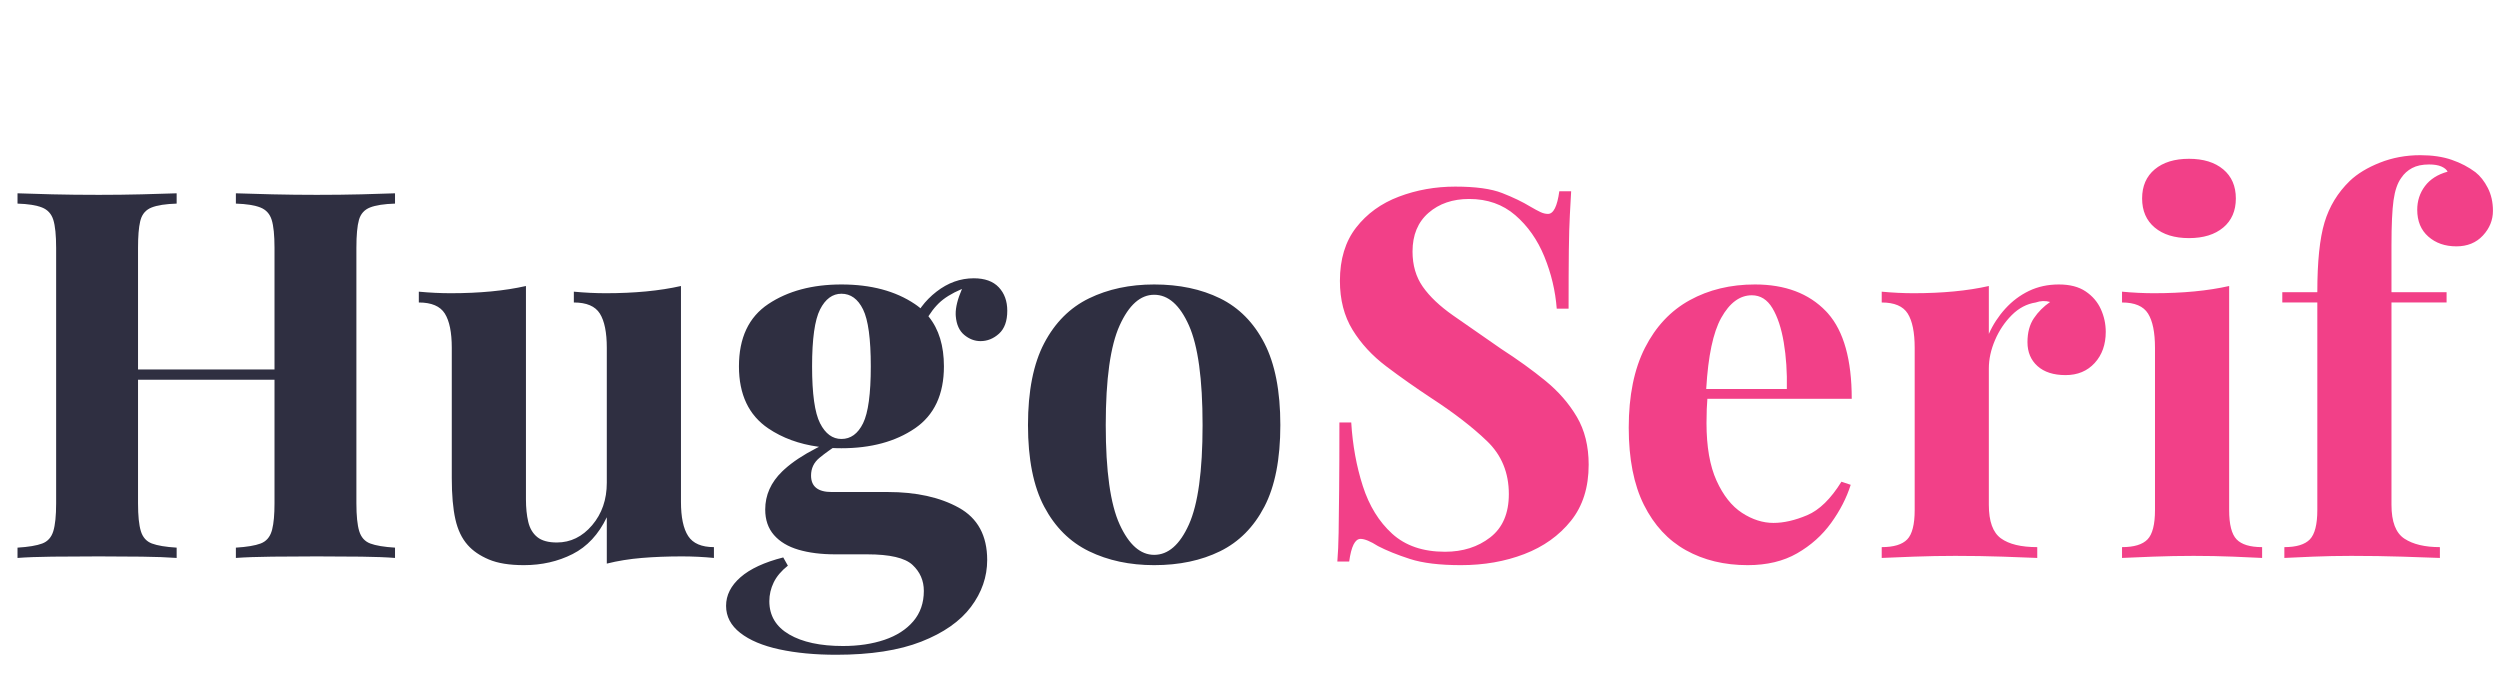
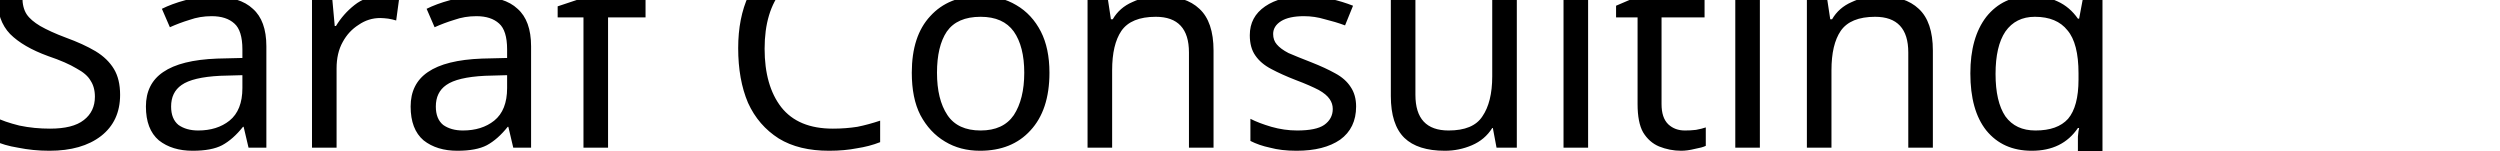
- <svg xmlns="http://www.w3.org/2000/svg" width="233px" height="64px" viewBox="0 0 233 64" version="1.1">
-   <g id="logo-hugo-serif" fill-rule="nonzero">
-     <path id="Hugo" fill="#2F2F41" d="M36.816,52 L36.816,51.04 C35.792,50.976 35.024,50.848 34.512,50.656 C34,50.464 33.656,50.08 33.48,49.504 C33.304,48.928 33.216,48.064 33.216,46.912 L33.216,46.912 L33.216,23.104 C33.216,21.92 33.296,21.048 33.456,20.488 C33.616,19.928 33.96,19.544 34.488,19.336 C35.016,19.128 35.792,19.008 36.816,18.976 L36.816,18.976 L36.816,18.016 C36.016,18.048 34.968,18.08 33.672,18.112 C32.376,18.144 30.992,18.16 29.52,18.16 C28.144,18.16 26.76,18.144 25.368,18.112 C23.976,18.08 22.848,18.048 21.984,18.016 L21.984,18.016 L21.984,18.976 C22.976,19.008 23.736,19.128 24.264,19.336 C24.792,19.544 25.144,19.928 25.32,20.488 C25.496,21.048 25.584,21.92 25.584,23.104 L25.584,23.104 L25.584,34.432 L12.864,34.432 L12.864,23.104 C12.864,22.028 12.93,21.209 13.062,20.648 L13.104,20.488 C13.264,19.928 13.608,19.544 14.136,19.336 C14.664,19.128 15.44,19.008 16.464,18.976 L16.464,18.976 L16.464,18.016 C15.6,18.048 14.512,18.08 13.2,18.112 C11.888,18.144 10.56,18.16 9.216,18.16 C7.648,18.16 6.2,18.144 4.872,18.112 C3.544,18.08 2.464,18.048 1.632,18.016 L1.632,18.016 L1.632,18.976 C2.624,19.008 3.384,19.128 3.912,19.336 C4.44,19.544 4.792,19.928 4.968,20.488 C5.144,21.048 5.232,21.92 5.232,23.104 L5.232,23.104 L5.232,46.912 C5.232,48.064 5.144,48.928 4.968,49.504 C4.792,50.08 4.448,50.464 3.936,50.656 C3.424,50.848 2.656,50.976 1.632,51.04 L1.632,51.04 L1.632,52 C2.464,51.936 3.544,51.896 4.872,51.88 C6.2,51.864 7.648,51.856 9.216,51.856 C10.56,51.856 11.888,51.864 13.2,51.88 C14.512,51.896 15.6,51.936 16.464,52 L16.464,52 L16.464,51.04 C15.44,50.976 14.672,50.848 14.16,50.656 C13.648,50.464 13.304,50.08 13.128,49.504 C12.952,48.928 12.864,48.064 12.864,46.912 L12.864,46.912 L12.864,35.392 L25.584,35.392 L25.584,46.912 C25.584,47.959 25.511,48.769 25.366,49.34 L25.32,49.504 C25.144,50.08 24.8,50.464 24.288,50.656 C23.776,50.848 23.008,50.976 21.984,51.04 L21.984,51.04 L21.984,52 C22.848,51.936 23.976,51.896 25.368,51.88 C26.76,51.864 28.144,51.856 29.52,51.856 C30.992,51.856 32.376,51.864 33.672,51.88 C34.968,51.896 36.016,51.936 36.816,52 L36.816,52 Z M48.826,52.672 C50.49,52.672 52.002,52.328 53.362,51.64 C54.722,50.952 55.786,49.808 56.554,48.208 L56.554,48.208 L56.554,52.528 C57.578,52.272 58.666,52.096 59.818,52 C60.97,51.904 62.218,51.856 63.562,51.856 C64.554,51.856 65.546,51.904 66.538,52 L66.538,52 L66.538,50.992 C65.386,50.992 64.586,50.648 64.138,49.96 C63.69,49.272 63.466,48.208 63.466,46.768 L63.466,46.768 L63.466,26.656 C62.474,26.88 61.394,27.048 60.226,27.16 C59.058,27.272 57.802,27.328 56.458,27.328 C55.498,27.328 54.506,27.28 53.482,27.184 L53.482,27.184 L53.482,28.192 C54.666,28.192 55.474,28.536 55.906,29.224 C56.338,29.912 56.554,30.976 56.554,32.416 L56.554,32.416 L56.554,44.992 C56.554,46.56 56.098,47.88 55.186,48.952 C54.274,50.024 53.178,50.56 51.898,50.56 C51.098,50.56 50.49,50.392 50.074,50.056 C49.658,49.72 49.378,49.248 49.234,48.64 C49.09,48.032 49.018,47.328 49.018,46.528 L49.018,46.528 L49.018,26.656 C48.026,26.88 46.946,27.048 45.778,27.16 C44.61,27.272 43.354,27.328 42.01,27.328 C41.05,27.328 40.058,27.28 39.034,27.184 L39.034,27.184 L39.034,28.192 C40.218,28.192 41.026,28.536 41.458,29.224 C41.89,29.912 42.106,30.976 42.106,32.416 L42.106,32.416 L42.106,44.56 C42.106,46.128 42.218,47.408 42.442,48.4 C42.666,49.392 43.05,50.192 43.594,50.8 C44.074,51.344 44.73,51.792 45.562,52.144 C46.394,52.496 47.482,52.672 48.826,52.672 Z M77.942,61.024 C81.142,61.024 83.782,60.616 85.862,59.8 C87.942,58.984 89.486,57.904 90.494,56.56 C91.502,55.216 92.006,53.76 92.006,52.192 C92.006,49.92 91.126,48.296 89.366,47.32 C87.606,46.344 85.398,45.856 82.742,45.856 L82.742,45.856 L77.51,45.856 C76.23,45.856 75.59,45.344 75.59,44.32 C75.59,43.648 75.854,43.096 76.382,42.664 C76.646,42.448 76.92,42.238 77.204,42.034 L77.603,41.757 L77.973,41.77 L77.973,41.77 L78.422,41.776 C81.174,41.776 83.454,41.16 85.262,39.928 C87.07,38.696 87.974,36.768 87.974,34.144 C87.974,32.232 87.506,30.693 86.568,29.527 L86.528,29.48 L86.555,29.436 C86.786,29.074 87.032,28.752 87.295,28.469 L87.494,28.264 C87.992,27.78 88.693,27.343 89.597,26.956 L89.657,26.931 L89.638,26.976 C89.249,27.881 89.06,28.648 89.069,29.279 L89.078,29.464 C89.142,30.248 89.406,30.832 89.87,31.216 C90.334,31.6 90.838,31.792 91.382,31.792 C92.022,31.792 92.598,31.56 93.11,31.096 C93.622,30.632 93.878,29.92 93.878,28.96 C93.878,28.064 93.614,27.336 93.086,26.776 C92.558,26.216 91.782,25.936 90.758,25.936 C89.51,25.936 88.35,26.352 87.278,27.184 C86.742,27.6 86.28,28.068 85.892,28.588 L85.788,28.734 L85.679,28.642 C85.612,28.588 85.544,28.536 85.475,28.485 L85.262,28.336 C83.454,27.12 81.174,26.512 78.422,26.512 C75.702,26.512 73.43,27.12 71.606,28.336 C69.782,29.552 68.87,31.488 68.87,34.144 C68.87,36.768 69.782,38.696 71.606,39.928 C72.924,40.818 74.475,41.386 76.259,41.633 L76.336,41.643 L76.051,41.786 C74.847,42.407 73.87,43.055 73.12,43.732 L72.902,43.936 C71.846,44.96 71.318,46.144 71.318,47.488 C71.318,48.448 71.59,49.24 72.134,49.864 C72.678,50.488 73.438,50.944 74.414,51.232 C75.39,51.52 76.534,51.664 77.846,51.664 L77.846,51.664 L80.822,51.664 C82.934,51.664 84.342,51.992 85.046,52.648 C85.75,53.304 86.102,54.112 86.102,55.072 C86.102,56.192 85.774,57.136 85.118,57.904 C84.462,58.672 83.566,59.248 82.43,59.632 C81.294,60.016 80.006,60.208 78.566,60.208 C76.454,60.208 74.782,59.848 73.55,59.128 C72.318,58.408 71.702,57.376 71.702,56.032 C71.702,55.424 71.838,54.84 72.11,54.28 C72.382,53.72 72.822,53.2 73.43,52.72 L73.43,52.72 L72.998,51.952 C71.238,52.4 69.91,53.016 69.014,53.8 C68.118,54.584 67.67,55.472 67.67,56.464 C67.67,57.456 68.11,58.296 68.99,58.984 C69.87,59.672 71.086,60.184 72.638,60.52 C74.19,60.856 75.958,61.024 77.942,61.024 Z M78.422,40.912 C77.59,40.912 76.926,40.424 76.43,39.448 C75.934,38.472 75.686,36.704 75.686,34.144 C75.686,31.584 75.934,29.816 76.43,28.84 C76.926,27.864 77.59,27.376 78.422,27.376 C79.286,27.376 79.958,27.864 80.438,28.84 C80.918,29.816 81.158,31.584 81.158,34.144 C81.158,36.704 80.918,38.472 80.438,39.448 C79.958,40.424 79.286,40.912 78.422,40.912 Z M107.568,52.672 C109.904,52.672 111.952,52.24 113.712,51.376 C115.472,50.512 116.848,49.128 117.84,47.224 C118.832,45.32 119.328,42.784 119.328,39.616 C119.328,36.448 118.832,33.904 117.84,31.984 C116.848,30.064 115.472,28.672 113.712,27.808 C111.952,26.944 109.904,26.512 107.568,26.512 C105.296,26.512 103.272,26.944 101.496,27.808 C99.72,28.672 98.328,30.064 97.32,31.984 C96.312,33.904 95.808,36.448 95.808,39.616 C95.808,42.784 96.312,45.32 97.32,47.224 C98.328,49.128 99.72,50.512 101.496,51.376 C103.272,52.24 105.296,52.672 107.568,52.672 Z M107.568,51.712 C106.288,51.712 105.216,50.768 104.352,48.88 C103.488,46.992 103.056,43.904 103.056,39.616 C103.056,35.328 103.488,32.232 104.352,30.328 C105.216,28.424 106.288,27.472 107.568,27.472 C108.88,27.472 109.96,28.424 110.808,30.328 C111.656,32.232 112.08,35.328 112.08,39.616 C112.08,43.904 111.656,46.992 110.808,48.88 C109.96,50.768 108.88,51.712 107.568,51.712 Z" />
-     <path id="Serif" fill="#f24088" d="M136.16,52.672 C138.304,52.672 140.272,52.328 142.064,51.64 C143.856,50.952 145.304,49.92 146.408,48.544 C147.512,47.168 148.064,45.424 148.064,43.312 C148.064,41.584 147.696,40.096 146.96,38.848 C146.224,37.6 145.248,36.48 144.032,35.488 C142.816,34.496 141.44,33.504 139.904,32.512 C138.144,31.296 136.648,30.256 135.416,29.392 C134.184,28.528 133.248,27.64 132.608,26.728 C131.968,25.816 131.648,24.72 131.648,23.44 C131.648,21.904 132.144,20.704 133.136,19.84 C134.128,18.976 135.392,18.544 136.928,18.544 C138.624,18.544 140.056,19.048 141.224,20.056 C142.392,21.064 143.296,22.352 143.936,23.92 C144.576,25.488 144.96,27.104 145.088,28.768 L145.088,28.768 L146.192,28.768 C146.192,26.528 146.2,24.72 146.216,23.344 C146.232,21.968 146.264,20.856 146.312,20.008 C146.36,19.16 146.4,18.432 146.432,17.824 L146.432,17.824 L145.328,17.824 C145.136,19.232 144.784,19.936 144.272,19.936 C144.048,19.936 143.816,19.88 143.576,19.768 C143.336,19.656 143.024,19.488 142.64,19.264 C141.904,18.816 141.024,18.392 140,17.992 C138.976,17.592 137.52,17.392 135.632,17.392 C133.776,17.392 132.024,17.704 130.376,18.328 C128.728,18.952 127.4,19.912 126.392,21.208 C125.384,22.504 124.88,24.16 124.88,26.176 C124.88,27.936 125.272,29.456 126.056,30.736 C126.84,32.016 127.888,33.152 129.2,34.144 C130.512,35.136 131.92,36.128 133.424,37.12 C135.536,38.496 137.264,39.832 138.608,41.128 C139.952,42.424 140.624,44.064 140.624,46.048 C140.624,47.84 140.048,49.184 138.896,50.08 C137.744,50.976 136.336,51.424 134.672,51.424 C132.624,51.424 130.984,50.864 129.752,49.744 C128.52,48.624 127.608,47.144 127.016,45.304 C126.424,43.464 126.064,41.488 125.936,39.376 L125.936,39.376 L124.832,39.376 C124.832,41.904 124.824,43.992 124.808,45.64 C124.792,47.288 124.776,48.624 124.76,49.648 C124.744,50.672 124.704,51.568 124.64,52.336 L124.64,52.336 L125.744,52.336 C125.936,50.928 126.288,50.224 126.8,50.224 C127.184,50.224 127.728,50.448 128.432,50.896 C129.232,51.312 130.224,51.712 131.408,52.096 C132.592,52.48 134.176,52.672 136.16,52.672 Z M162.886,52.672 C164.678,52.672 166.214,52.304 167.494,51.568 C168.774,50.832 169.83,49.888 170.662,48.736 C171.494,47.584 172.102,46.4 172.486,45.184 L172.486,45.184 L171.622,44.896 C170.63,46.496 169.566,47.536 168.43,48.016 C167.294,48.496 166.246,48.736 165.286,48.736 C164.294,48.736 163.318,48.424 162.358,47.8 C161.398,47.176 160.606,46.176 159.982,44.8 C159.358,43.424 159.046,41.632 159.046,39.424 C159.046,38.976 159.054,38.544 159.07,38.128 C159.086,37.712 159.11,37.312 159.142,36.928 L159.124,37.168 L172.582,37.168 C172.582,33.532 171.84,30.875 170.357,29.197 L170.182,29.008 C168.582,27.344 166.374,26.512 163.558,26.512 C161.286,26.512 159.262,27 157.486,27.976 C155.71,28.952 154.318,30.432 153.31,32.416 C152.302,34.4 151.798,36.88 151.798,39.856 C151.798,42.768 152.27,45.168 153.214,47.056 C154.158,48.944 155.462,50.352 157.126,51.28 C158.79,52.208 160.71,52.672 162.886,52.672 Z M159.021,36.22 C159.2,33.175 159.664,30.979 160.414,29.632 C161.198,28.224 162.15,27.52 163.27,27.52 C164.07,27.52 164.71,27.92 165.19,28.72 C165.67,29.52 166.022,30.584 166.246,31.912 C166.47,33.24 166.566,34.688 166.534,36.256 L166.534,36.256 L159.018,36.256 L159.021,36.22 Z M189.872,52 L189.872,50.992 C188.368,50.992 187.24,50.72 186.488,50.176 C185.736,49.632 185.36,48.592 185.36,47.056 L185.36,47.056 L185.36,34.336 C185.36,33.472 185.552,32.592 185.936,31.696 C186.32,30.8 186.84,30.024 187.496,29.368 C188.152,28.712 188.896,28.32 189.728,28.192 C190.176,28.032 190.624,28.016 191.072,28.144 C190.464,28.56 189.96,29.064 189.56,29.656 C189.16,30.248 188.96,30.992 188.96,31.888 C188.96,32.816 189.272,33.56 189.896,34.12 C190.52,34.68 191.392,34.96 192.512,34.96 C193.632,34.96 194.536,34.584 195.224,33.832 C195.912,33.08 196.256,32.112 196.256,30.928 C196.256,30.192 196.104,29.488 195.8,28.816 C195.496,28.144 195.024,27.592 194.384,27.16 C193.744,26.728 192.912,26.512 191.888,26.512 C190.864,26.512 189.936,26.712 189.104,27.112 C188.272,27.512 187.536,28.064 186.896,28.768 C186.256,29.472 185.744,30.256 185.36,31.12 L185.36,31.12 L185.36,26.656 C184.368,26.88 183.288,27.048 182.12,27.16 C180.952,27.272 179.696,27.328 178.352,27.328 C177.392,27.328 176.4,27.28 175.376,27.184 L175.376,27.184 L175.376,28.192 C176.56,28.192 177.368,28.536 177.8,29.224 C178.232,29.912 178.448,30.976 178.448,32.416 L178.448,32.416 L178.448,47.536 C178.448,48.88 178.216,49.792 177.752,50.272 C177.288,50.752 176.496,50.992 175.376,50.992 L175.376,50.992 L175.376,52 C176.048,51.968 177.04,51.928 178.352,51.88 C179.664,51.832 180.96,51.808 182.24,51.808 C183.776,51.808 185.248,51.832 186.656,51.88 C188.064,51.928 189.136,51.968 189.872,52 L189.872,52 Z M204.013,22.192 C205.357,22.192 206.421,21.864 207.205,21.208 C207.989,20.552 208.381,19.648 208.381,18.496 C208.381,17.344 207.989,16.44 207.205,15.784 C206.421,15.128 205.357,14.8 204.013,14.8 C202.669,14.8 201.605,15.128 200.821,15.784 C200.037,16.44 199.645,17.344 199.645,18.496 C199.645,19.648 200.037,20.552 200.821,21.208 C201.605,21.864 202.669,22.192 204.013,22.192 Z M210.829,52 L210.829,50.992 C209.709,50.992 208.917,50.752 208.453,50.272 C207.989,49.792 207.757,48.88 207.757,47.536 L207.757,47.536 L207.757,26.656 C206.765,26.88 205.685,27.048 204.517,27.16 C203.349,27.272 202.093,27.328 200.749,27.328 C199.789,27.328 198.797,27.28 197.773,27.184 L197.773,27.184 L197.773,28.192 C198.957,28.192 199.765,28.536 200.197,29.224 C200.629,29.912 200.845,30.976 200.845,32.416 L200.845,32.416 L200.845,47.536 C200.845,48.88 200.613,49.792 200.149,50.272 C199.685,50.752 198.893,50.992 197.773,50.992 L197.773,50.992 L197.773,52 C198.413,51.968 199.373,51.928 200.653,51.88 C201.933,51.832 203.197,51.808 204.445,51.808 C205.693,51.808 206.925,51.832 208.141,51.88 C209.357,51.928 210.253,51.968 210.829,52 L210.829,52 Z M227.398,52 L227.398,50.992 C225.99,50.992 224.886,50.728 224.086,50.2 C223.286,49.672 222.886,48.624 222.886,47.056 L222.886,47.056 L222.886,28.192 L228.022,28.192 L228.022,27.232 L222.886,27.232 L222.886,22.864 C222.886,20.976 222.95,19.576 223.078,18.664 C223.206,17.752 223.446,17.056 223.798,16.576 C224.054,16.192 224.39,15.888 224.806,15.664 C225.222,15.44 225.75,15.328 226.39,15.328 C226.87,15.328 227.254,15.392 227.542,15.52 C227.83,15.648 228.022,15.808 228.118,16 C227.19,16.256 226.486,16.704 226.006,17.344 C225.526,17.984 225.286,18.72 225.286,19.552 C225.286,20.608 225.63,21.44 226.318,22.048 C227.006,22.656 227.878,22.96 228.934,22.96 C229.958,22.96 230.782,22.624 231.406,21.952 C232.03,21.28 232.342,20.512 232.342,19.648 C232.342,18.848 232.182,18.136 231.862,17.512 C231.542,16.888 231.158,16.4 230.71,16.048 C230.07,15.568 229.334,15.184 228.502,14.896 C227.67,14.608 226.694,14.464 225.574,14.464 C224.23,14.464 222.974,14.696 221.806,15.16 C220.638,15.624 219.702,16.192 218.998,16.864 C217.878,17.952 217.094,19.24 216.646,20.728 C216.198,22.216 215.974,24.384 215.974,27.232 L215.974,27.232 L212.71,27.232 L212.71,28.192 L215.974,28.192 L215.974,47.536 C215.974,48.88 215.742,49.792 215.278,50.272 C214.814,50.752 214.022,50.992 212.902,50.992 L212.902,50.992 L212.902,52 C213.51,51.968 214.398,51.928 215.566,51.88 C216.734,51.832 217.926,51.808 219.142,51.808 C220.806,51.808 222.39,51.832 223.894,51.88 C225.398,51.928 226.566,51.968 227.398,52 L227.398,52 Z" />
+ <svg xmlns="http://www.w3.org/2000/svg" width="63.563mm" height="3.824mm" viewBox="0 0 63.563 3.824" version="1.1" id="svg1511">
+   <defs id="defs1508" />
+   <g id="layer1" transform="translate(80.86225,-155.3973)">
+     <text xml:space="preserve" style="font-style:normal;font-variant:normal;font-weight:normal;font-stretch:normal;font-size:7.056px;line-height:0.7;font-family:'Helvetica Neue';-inkscape-font-specification:'Helvetica Neue';text-align:center;text-anchor:middle;display:inline;fill:#000000;stroke-width:0.265" x="-81.356" y="159.151" id="text3135">
+       <tspan x="-81.356" y="159.151" style="font-style:normal;font-variant:normal;font-weight:normal;font-stretch:normal;font-size:7.056px;font-family:Copperplate;-inkscape-font-specification:Copperplate;text-align:start;text-anchor:start;stroke-width:0.265" id="tspan3137">Saraf Consulting</tspan>
+     </text>
  </g>
</svg>
